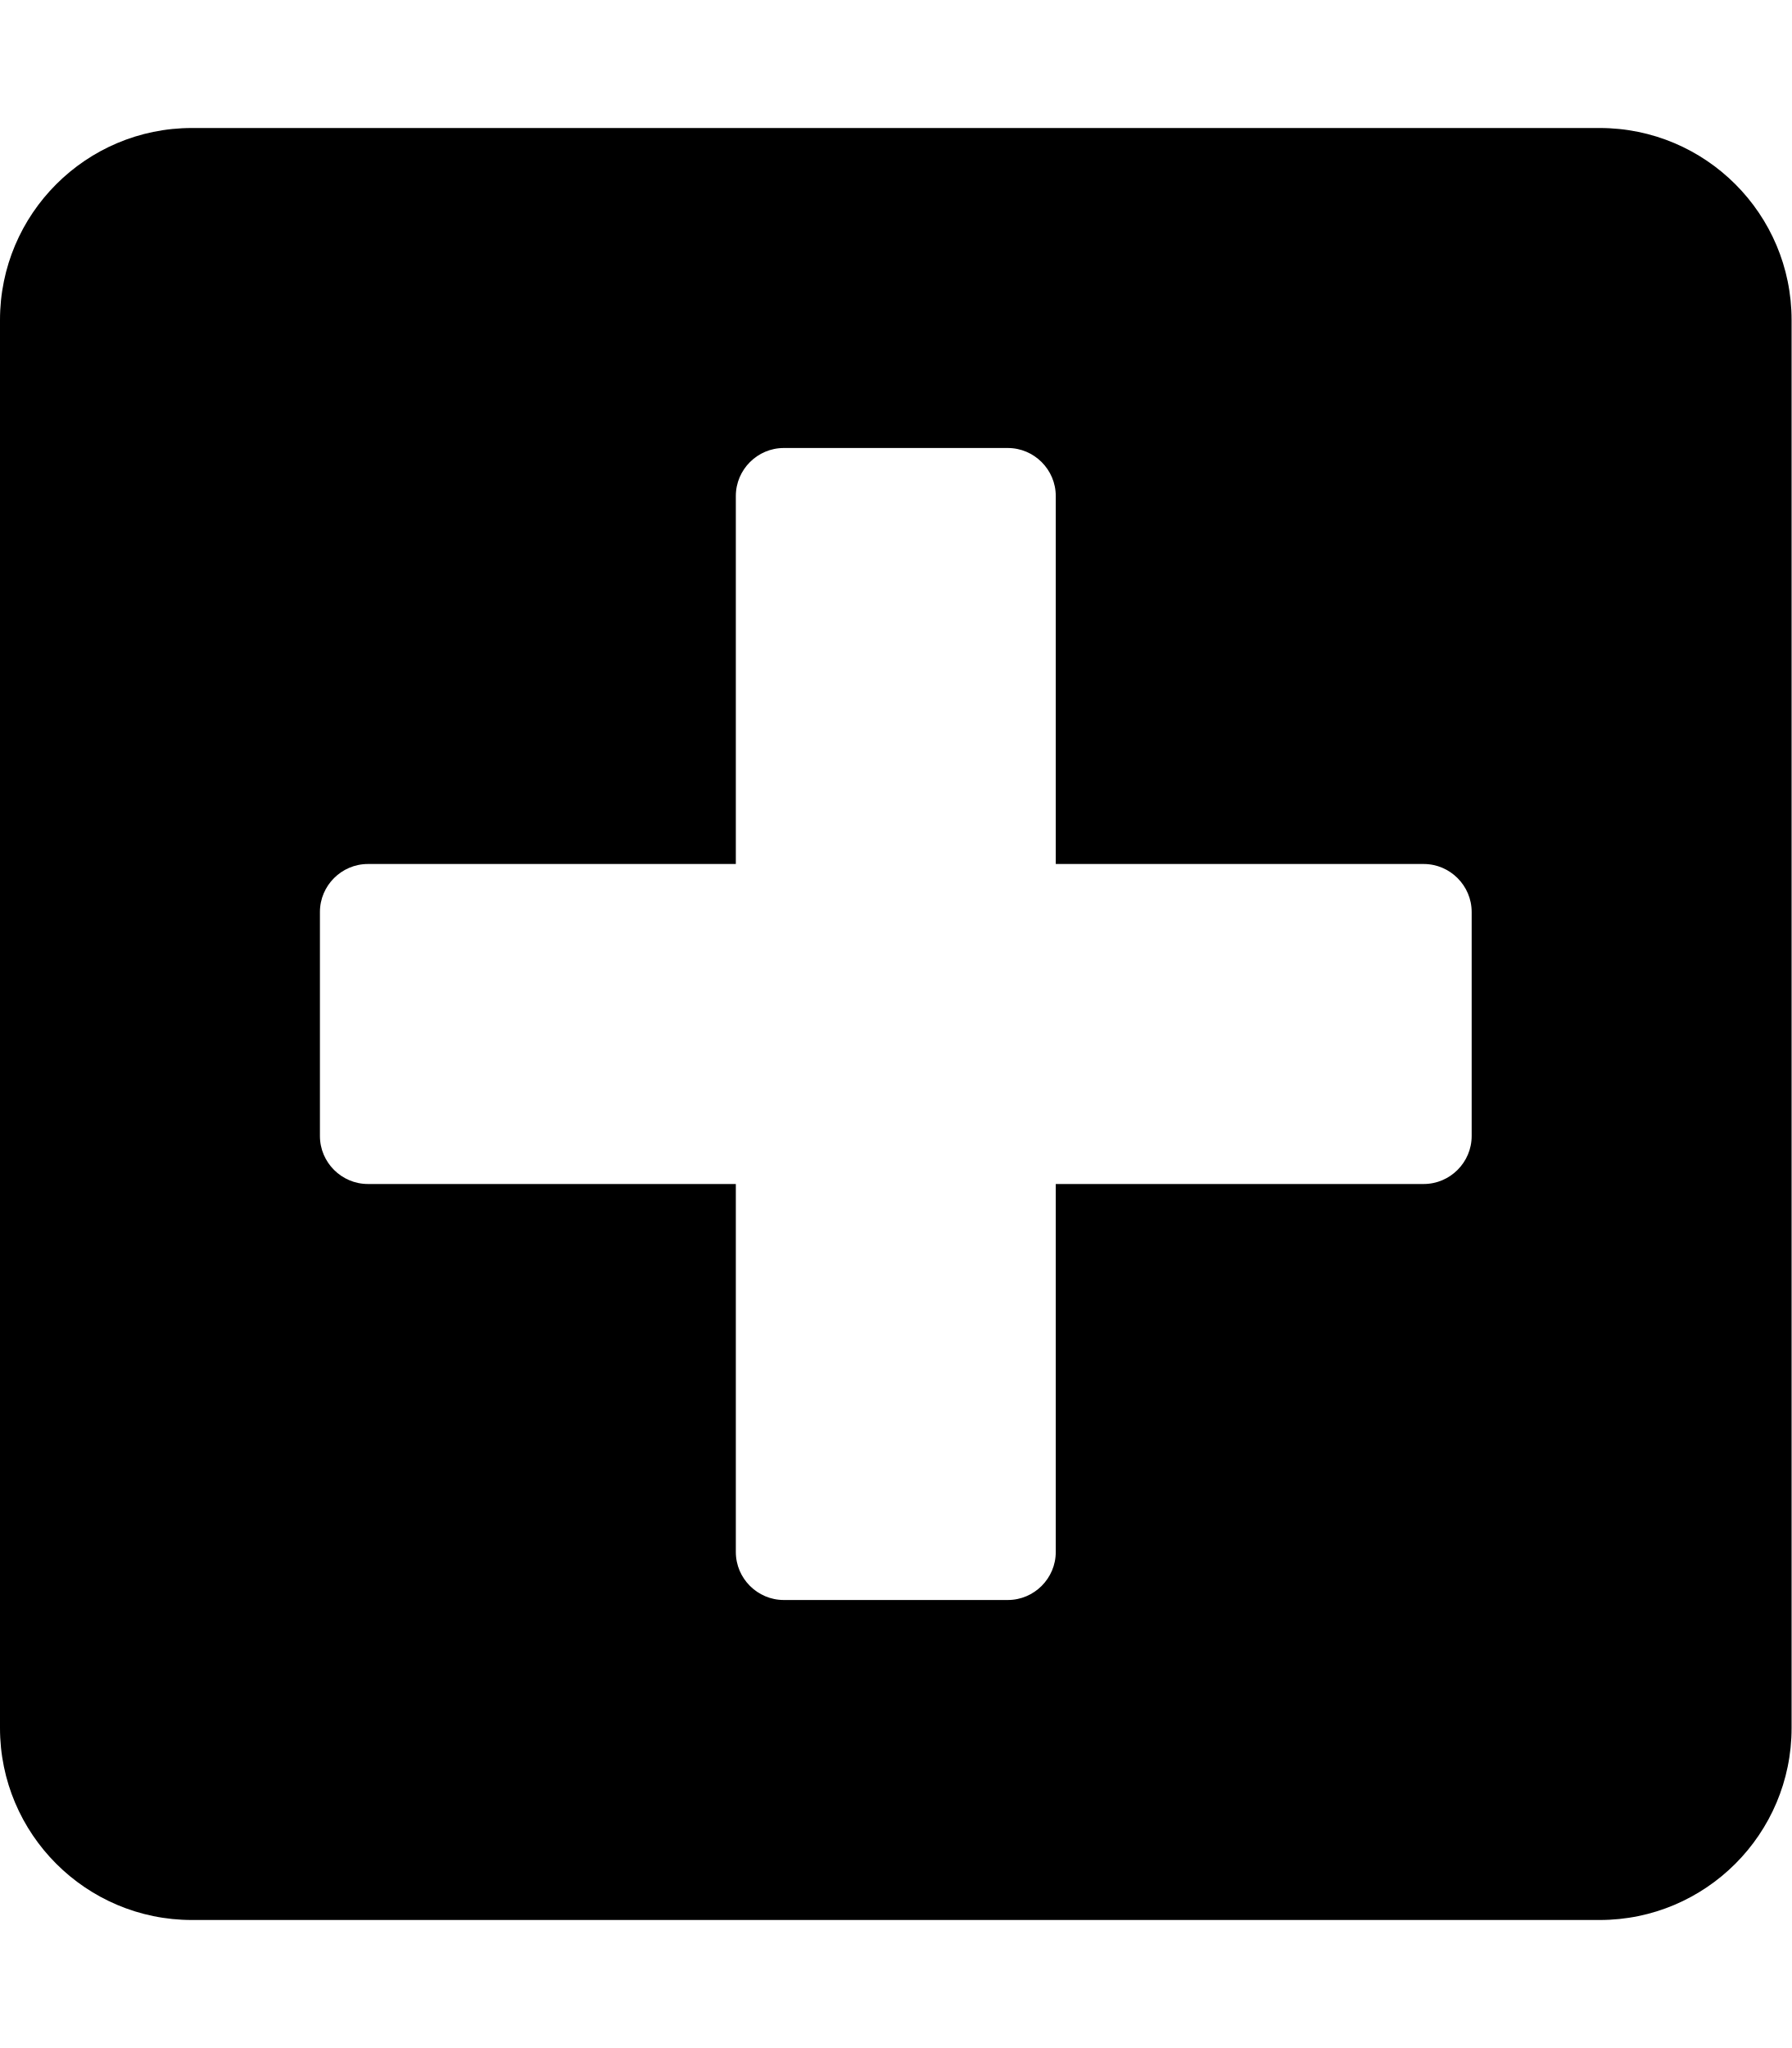
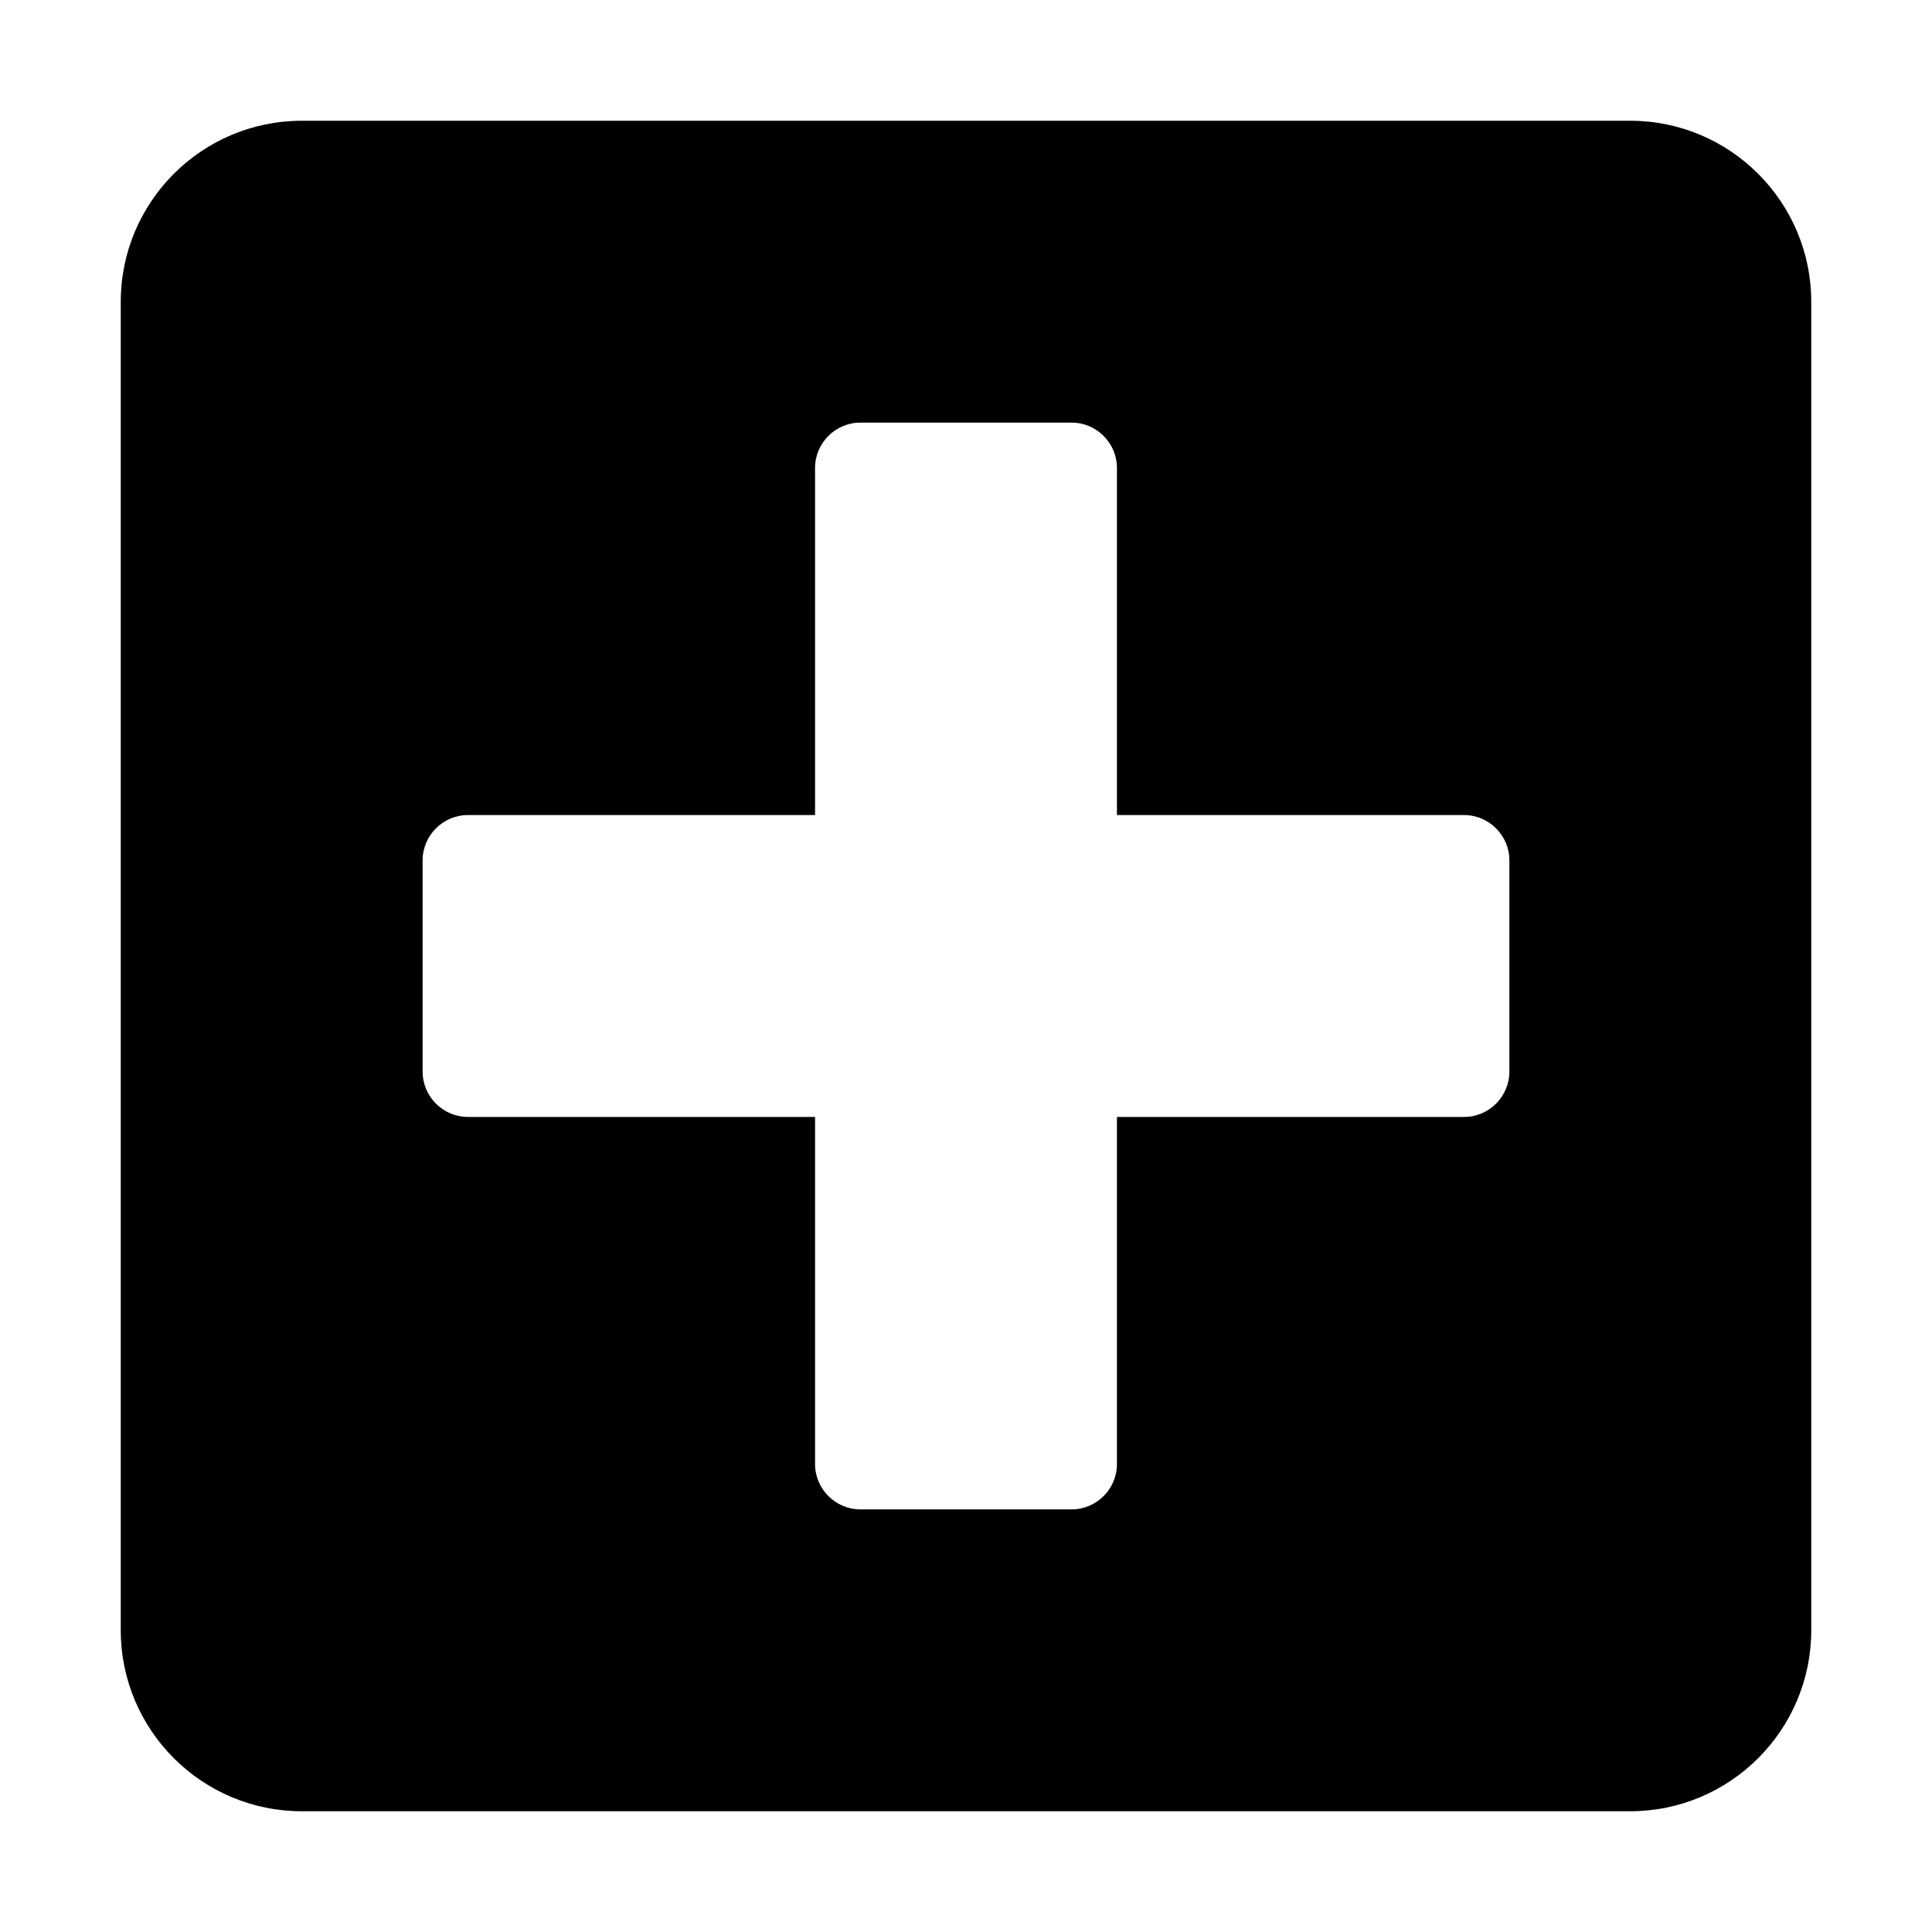
- <svg xmlns="http://www.w3.org/2000/svg" viewBox="0 0 448 512">
+ <svg xmlns="http://www.w3.org/2000/svg" width="15" height="15" viewBox="0 0 448 512">
  <path d="M400 32H48C21.5 32 0 53.5 0 80v352c0 26.5 21.5 48 48 48h352c26.5 0 48-21.5 48-48V80c0-26.5-21.5-48-48-48zm-32 252c0 6.6-5.4 12-12 12h-92v92c0 6.6-5.4 12-12 12h-56c-6.6 0-12-5.4-12-12v-92H92c-6.6 0-12-5.4-12-12v-56c0-6.6 5.4-12 12-12h92v-92c0-6.6 5.4-12 12-12h56c6.6 0 12 5.4 12 12v92h92c6.6 0 12 5.4 12 12v56z" />
</svg>
